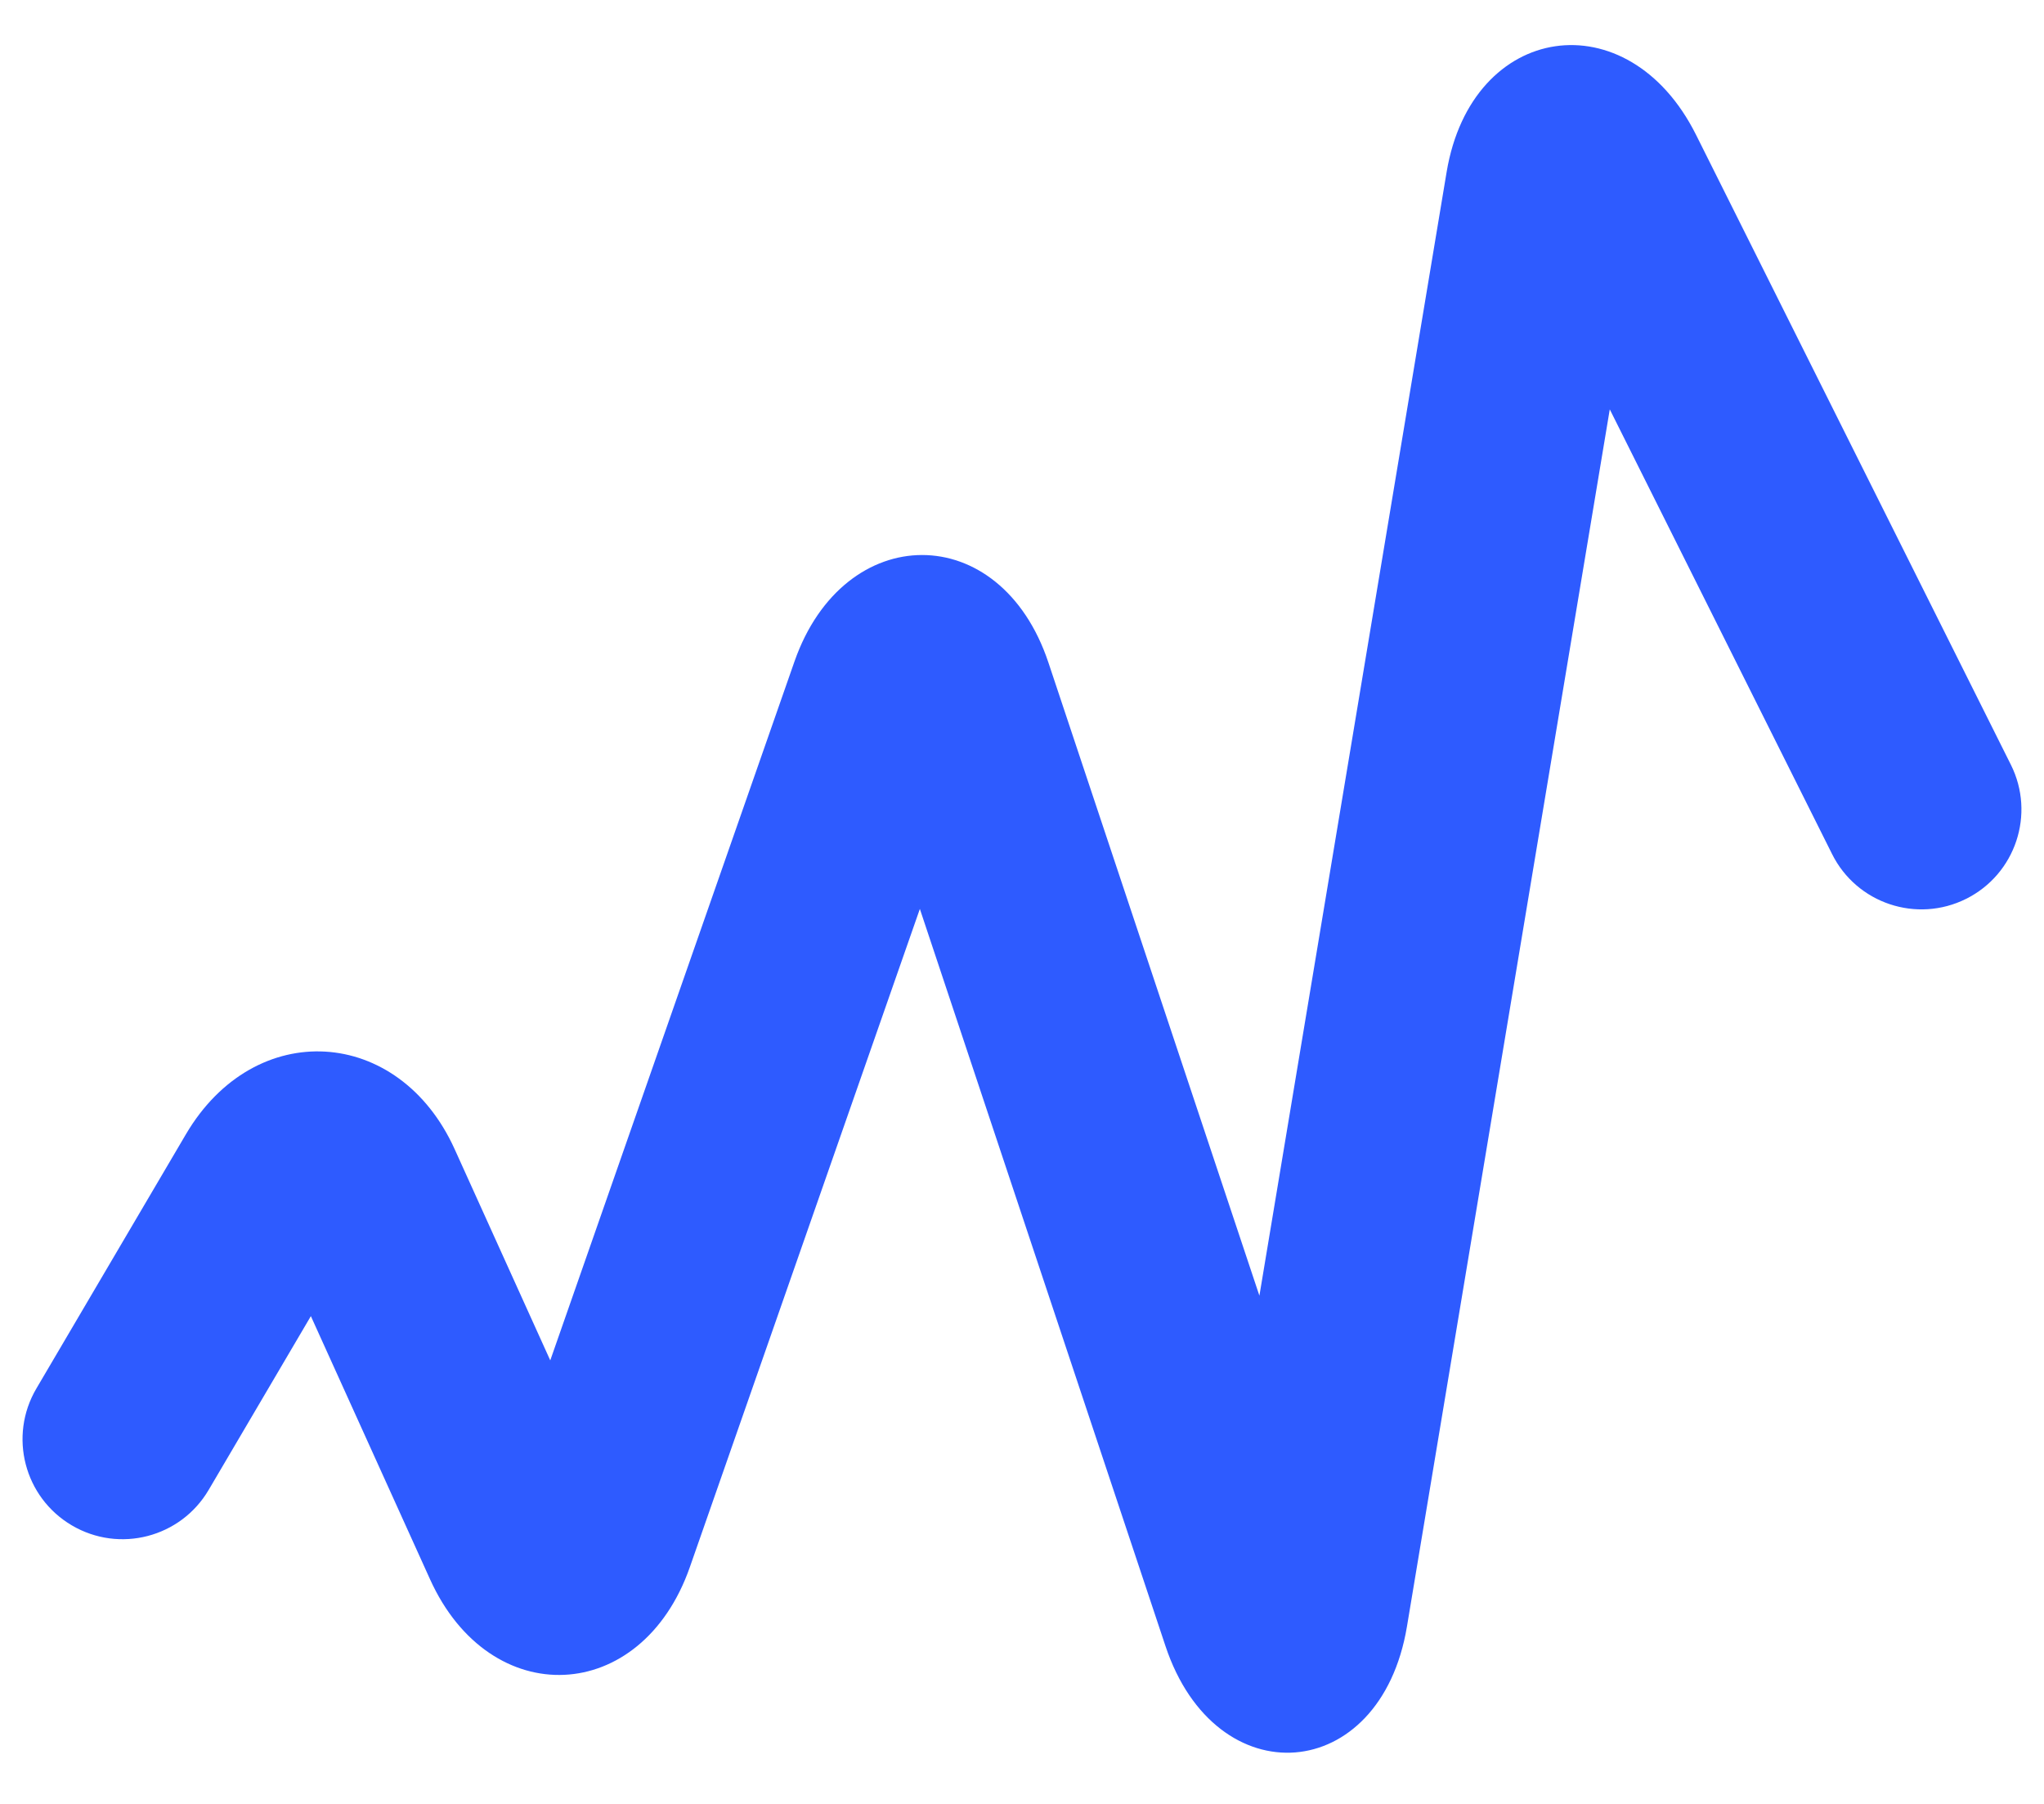
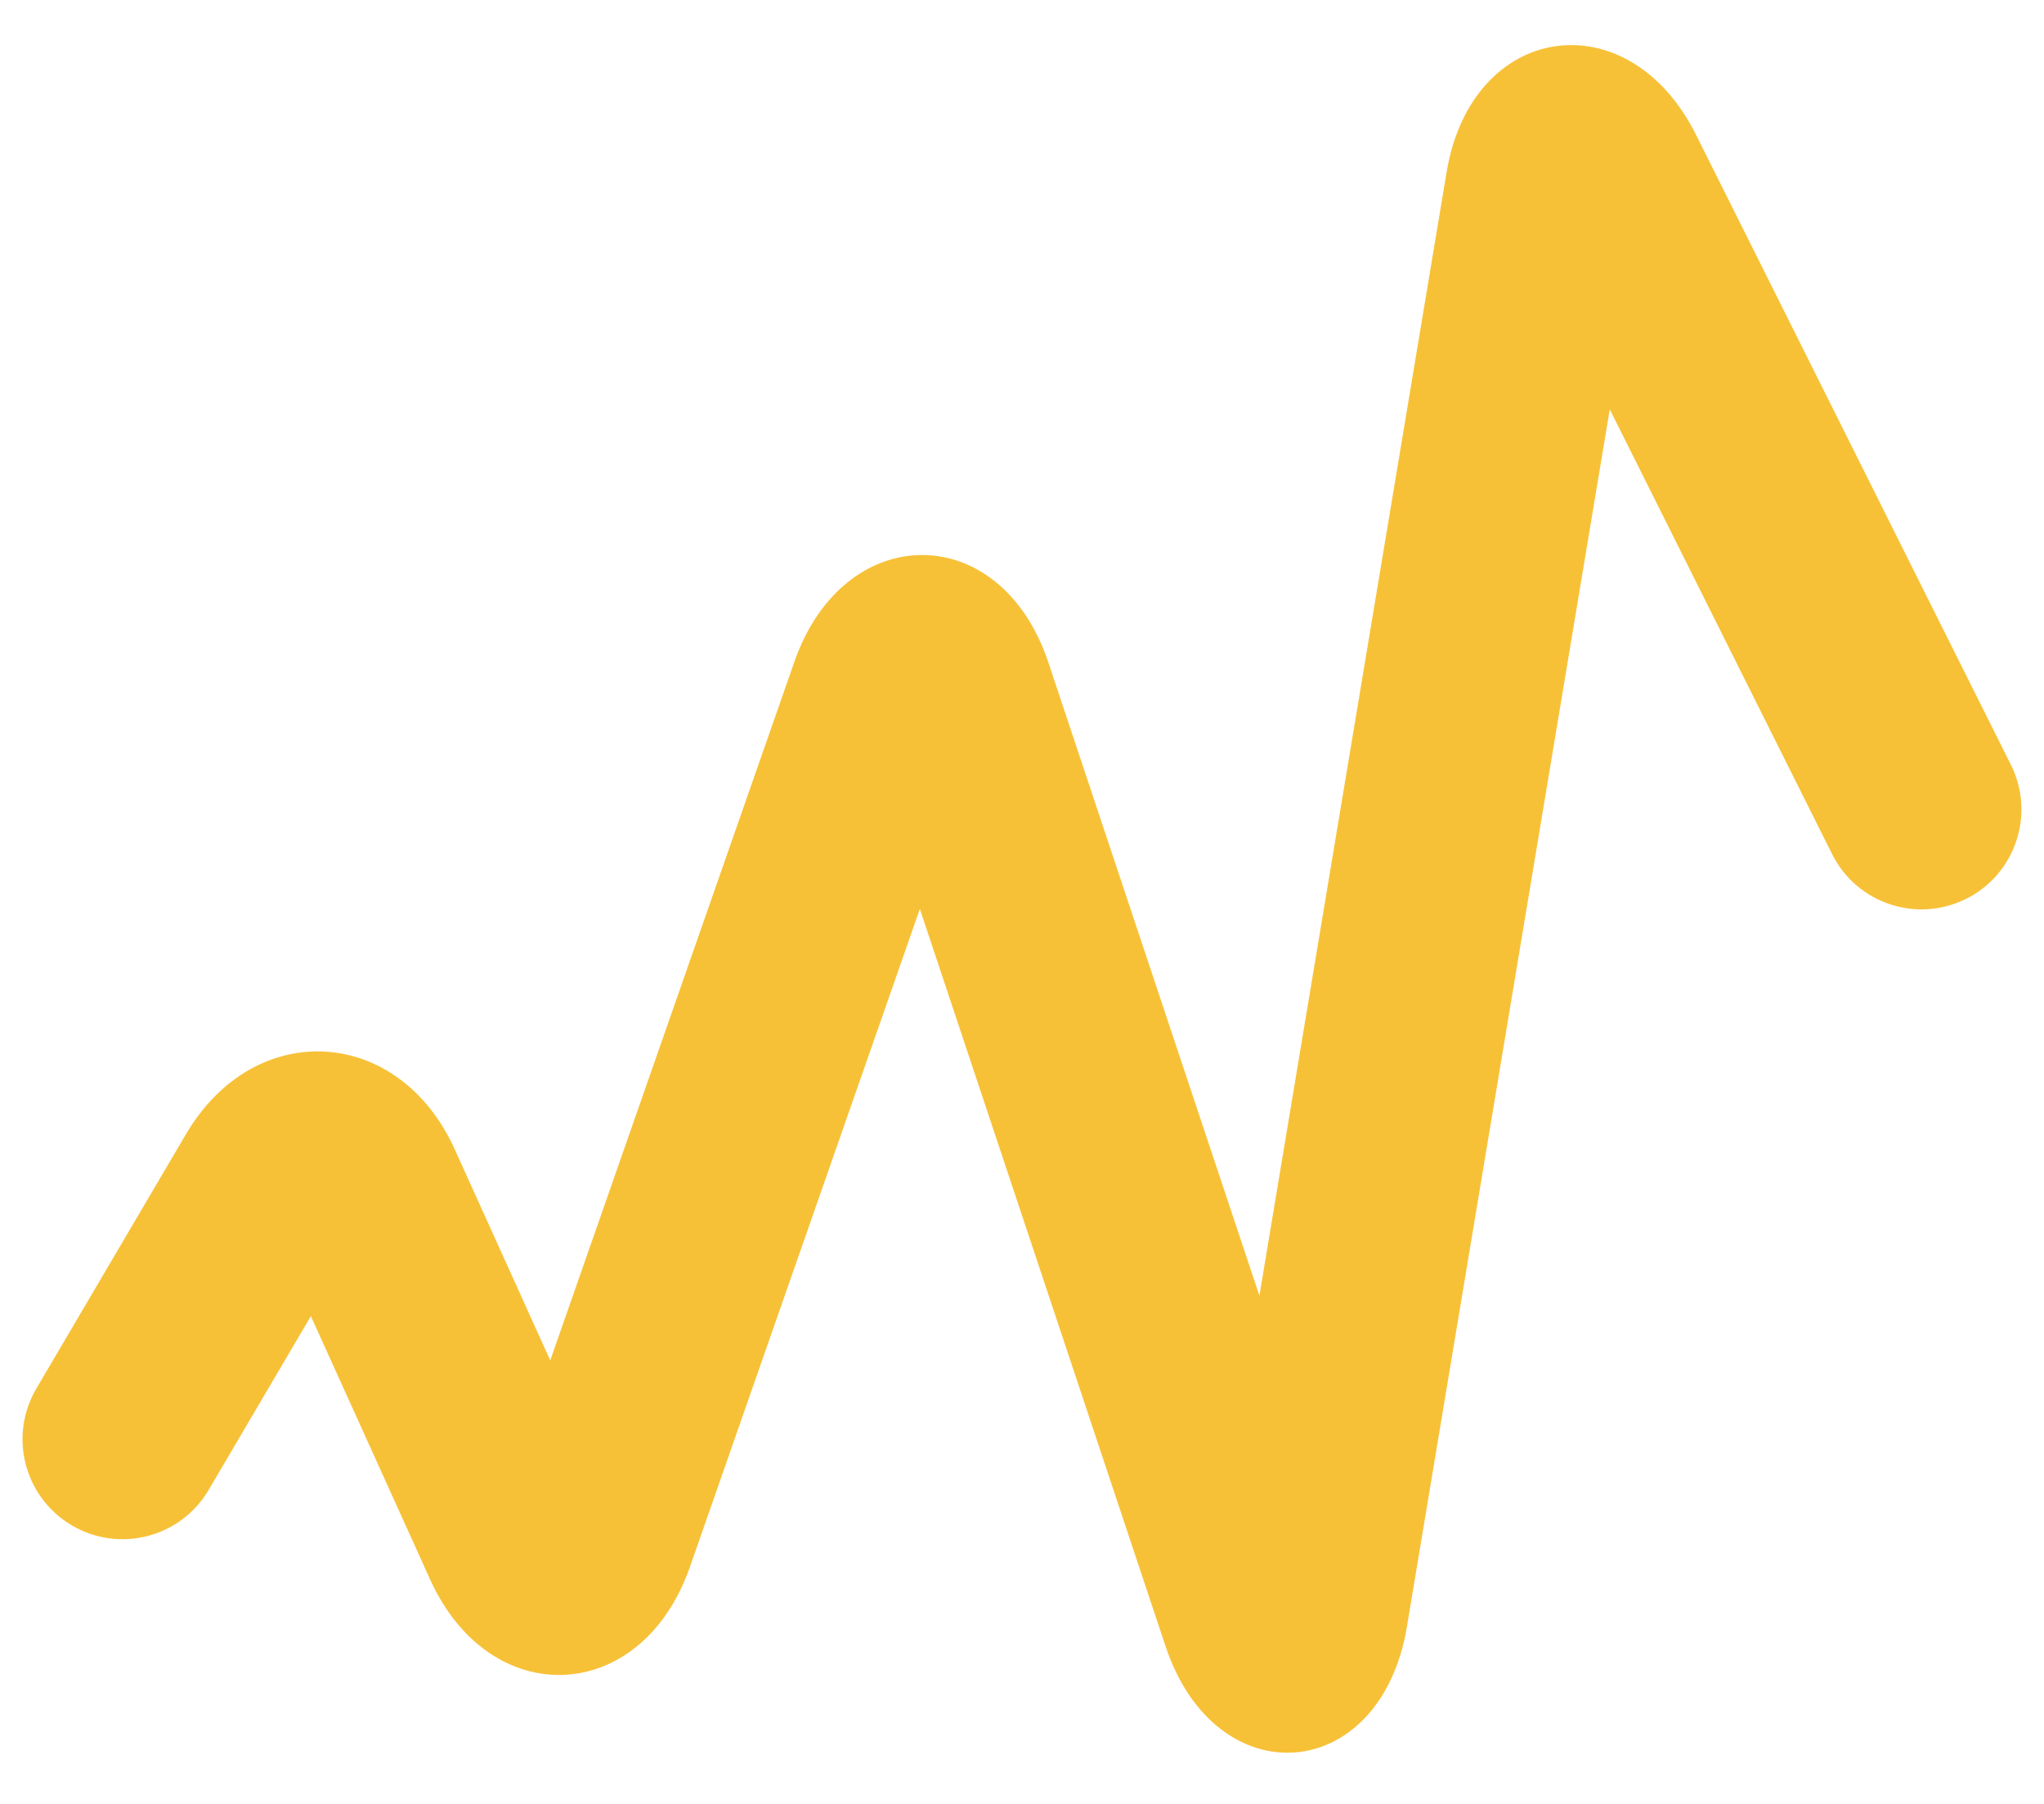
<svg xmlns="http://www.w3.org/2000/svg" width="17px" height="15px" viewBox="0 0 17 15" version="1.1">
-   <g id="Desktop" stroke="none" stroke-width="1" fill="none" fill-rule="evenodd">
-     <g id="2-–-Analytics" transform="translate(-1103, -709)" fill="#2E5BFF">
-       <g id="Component/Card-Metric" transform="translate(1063, 676)">
-         <g id="Icon-Circle" transform="translate(24, 16)">
+   <g id="Tablet" stroke="none" stroke-width="1" fill="none" fill-rule="evenodd">
+     <g id="2-–-Analytics" transform="translate(-436, -827)" fill="#F7C137">
+       <g id="Component/Card-Metric" transform="translate(396, 778)">
+         <g id="Icon-Circle" transform="translate(24, 32)">
          <g id="Element/Icon/Check" transform="translate(16.1875, 17.375)">
            <path d="M3.389,12.757 C3.889,13.862 5.148,13.805 5.55,12.656 L7.463,7.183 L9.506,13.313 C9.925,14.57 11.294,14.467 11.514,13.151 L13.201,3.029 L15.05,6.727 C15.255,7.138 15.755,7.304 16.165,7.099 C16.576,6.894 16.742,6.394 16.537,5.984 L13.918,0.745 C13.355,-0.38 12.053,-0.195 11.844,1.056 L10.287,10.399 L8.532,5.134 C8.133,3.938 6.832,3.949 6.42,5.126 L4.389,10.937 L3.594,9.181 C3.131,8.158 1.932,8.081 1.358,9.058 L0.115,11.171 C-0.118,11.567 0.014,12.076 0.41,12.309 C0.806,12.542 1.315,12.41 1.548,12.014 L2.398,10.569 L3.389,12.757 Z" id="🎨-Icon-color" />
          </g>
        </g>
      </g>
    </g>
  </g>
</svg>
